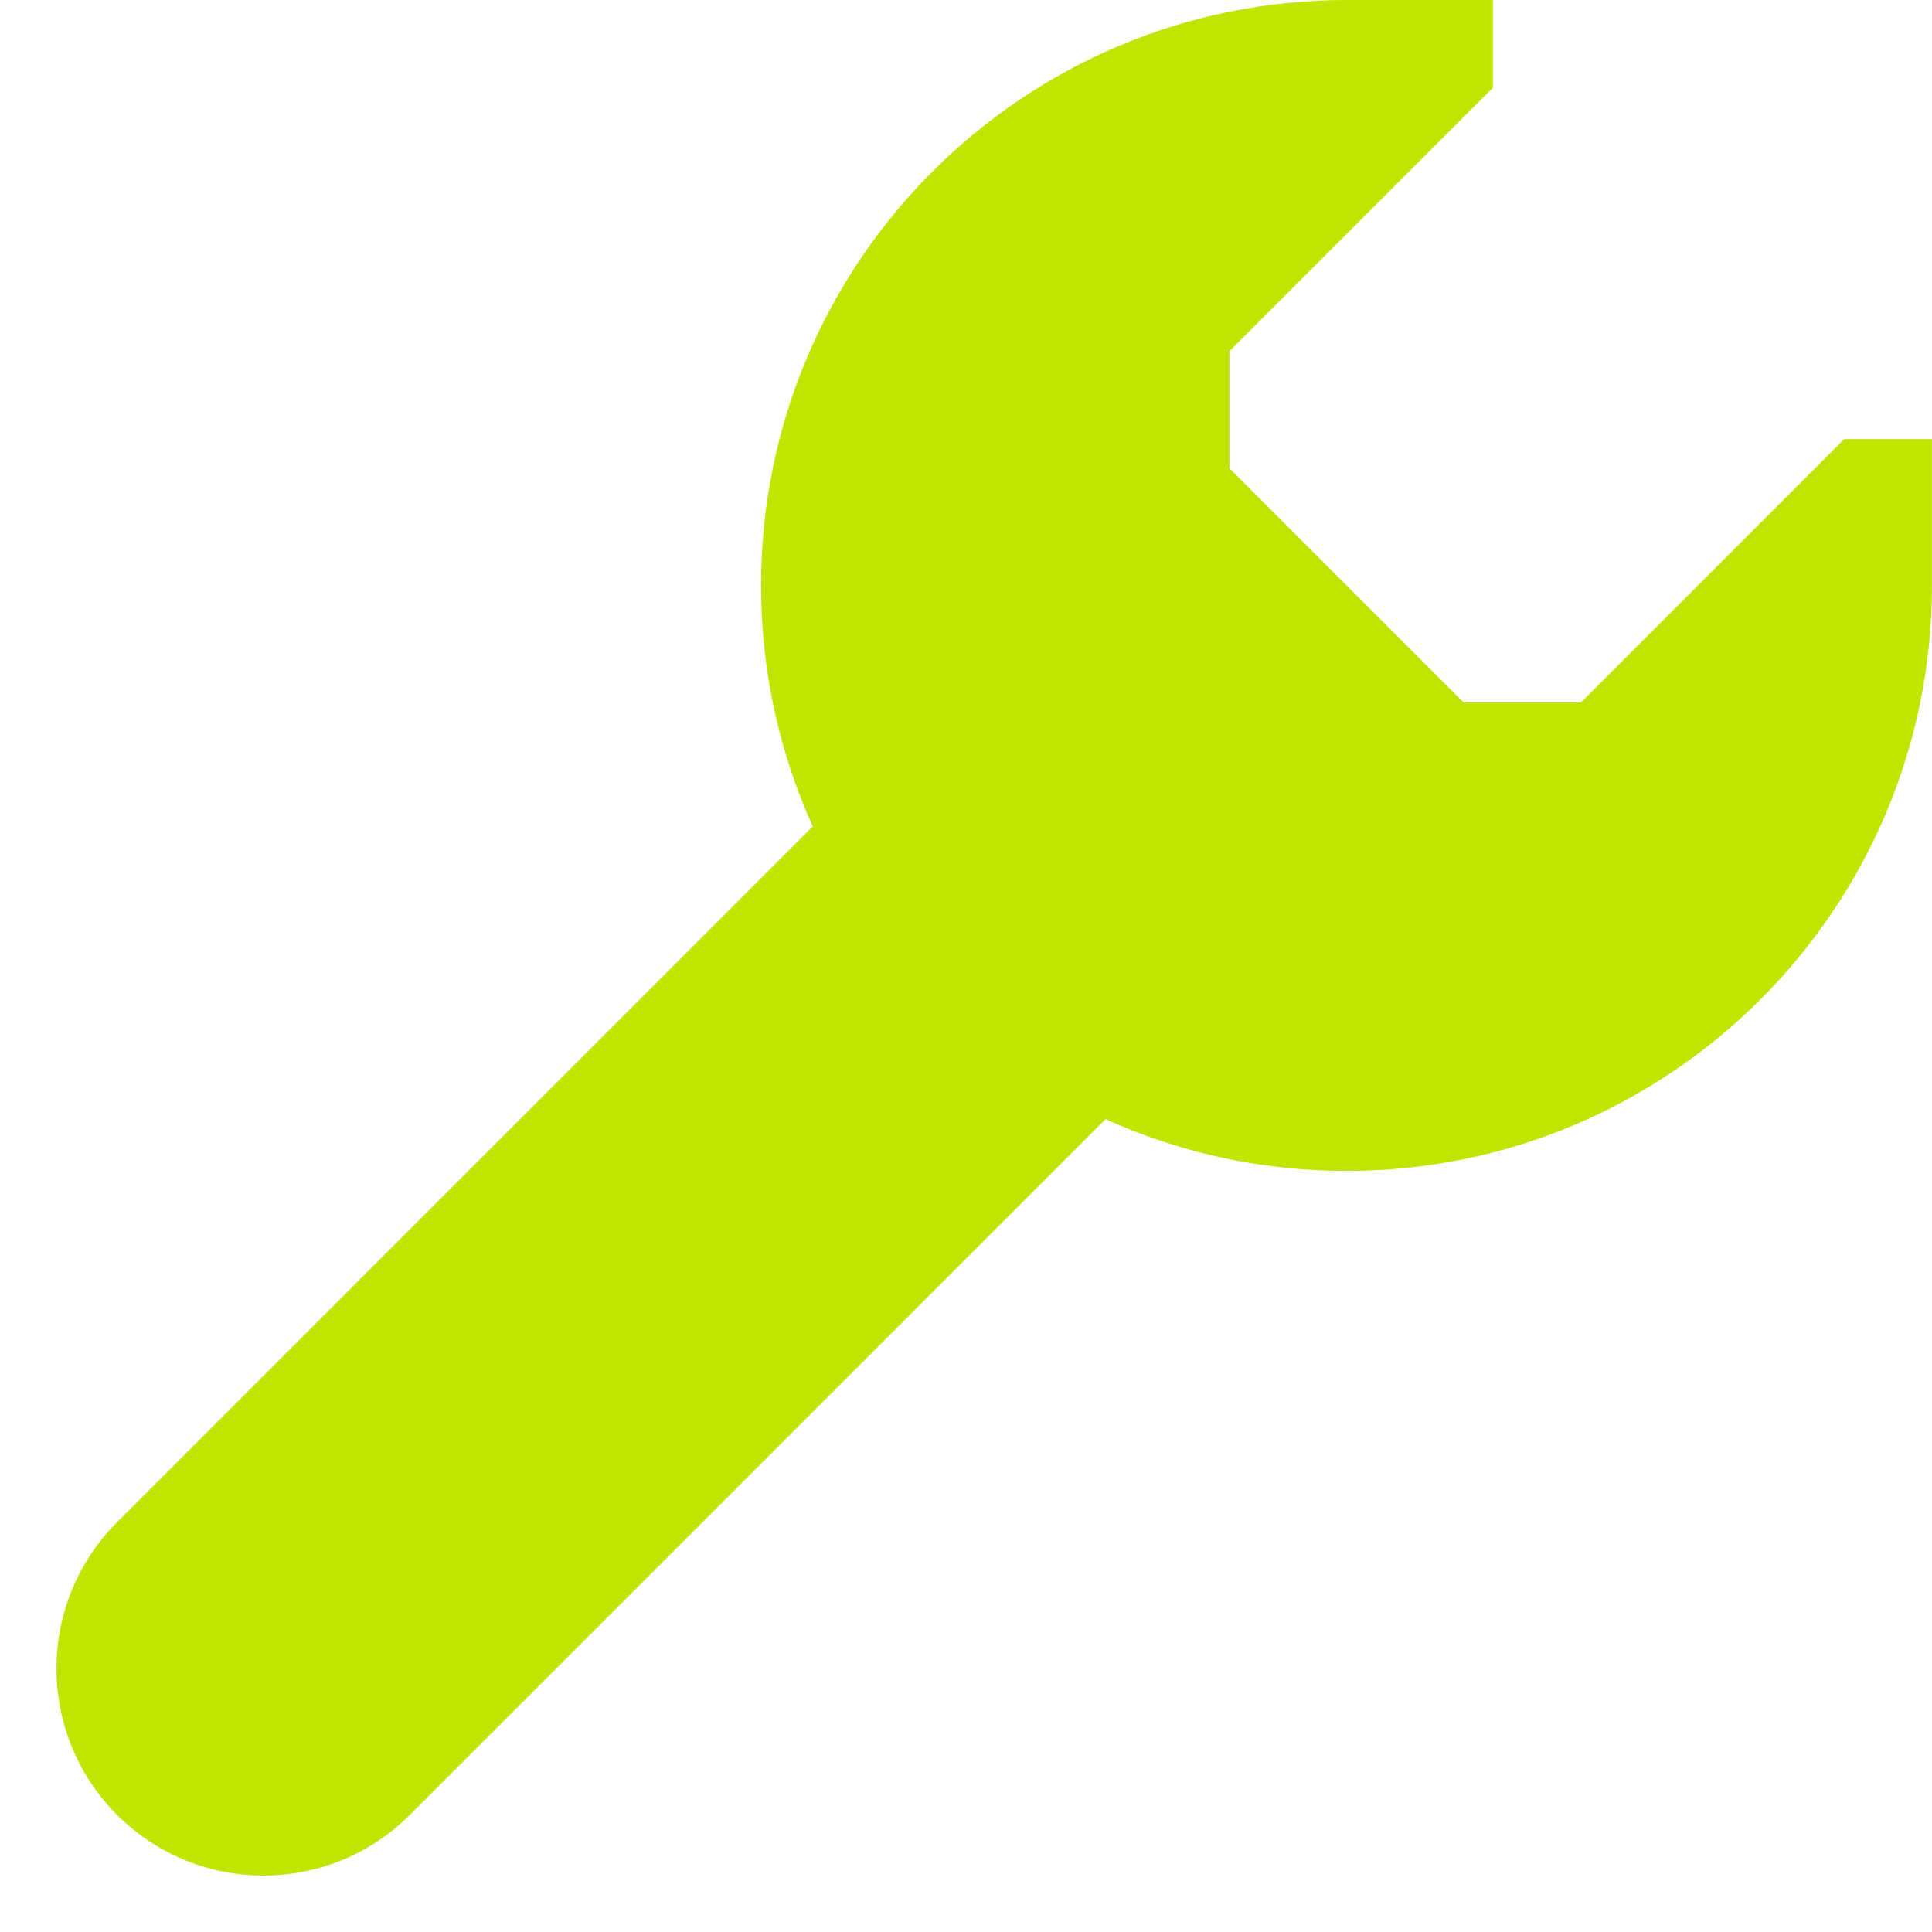
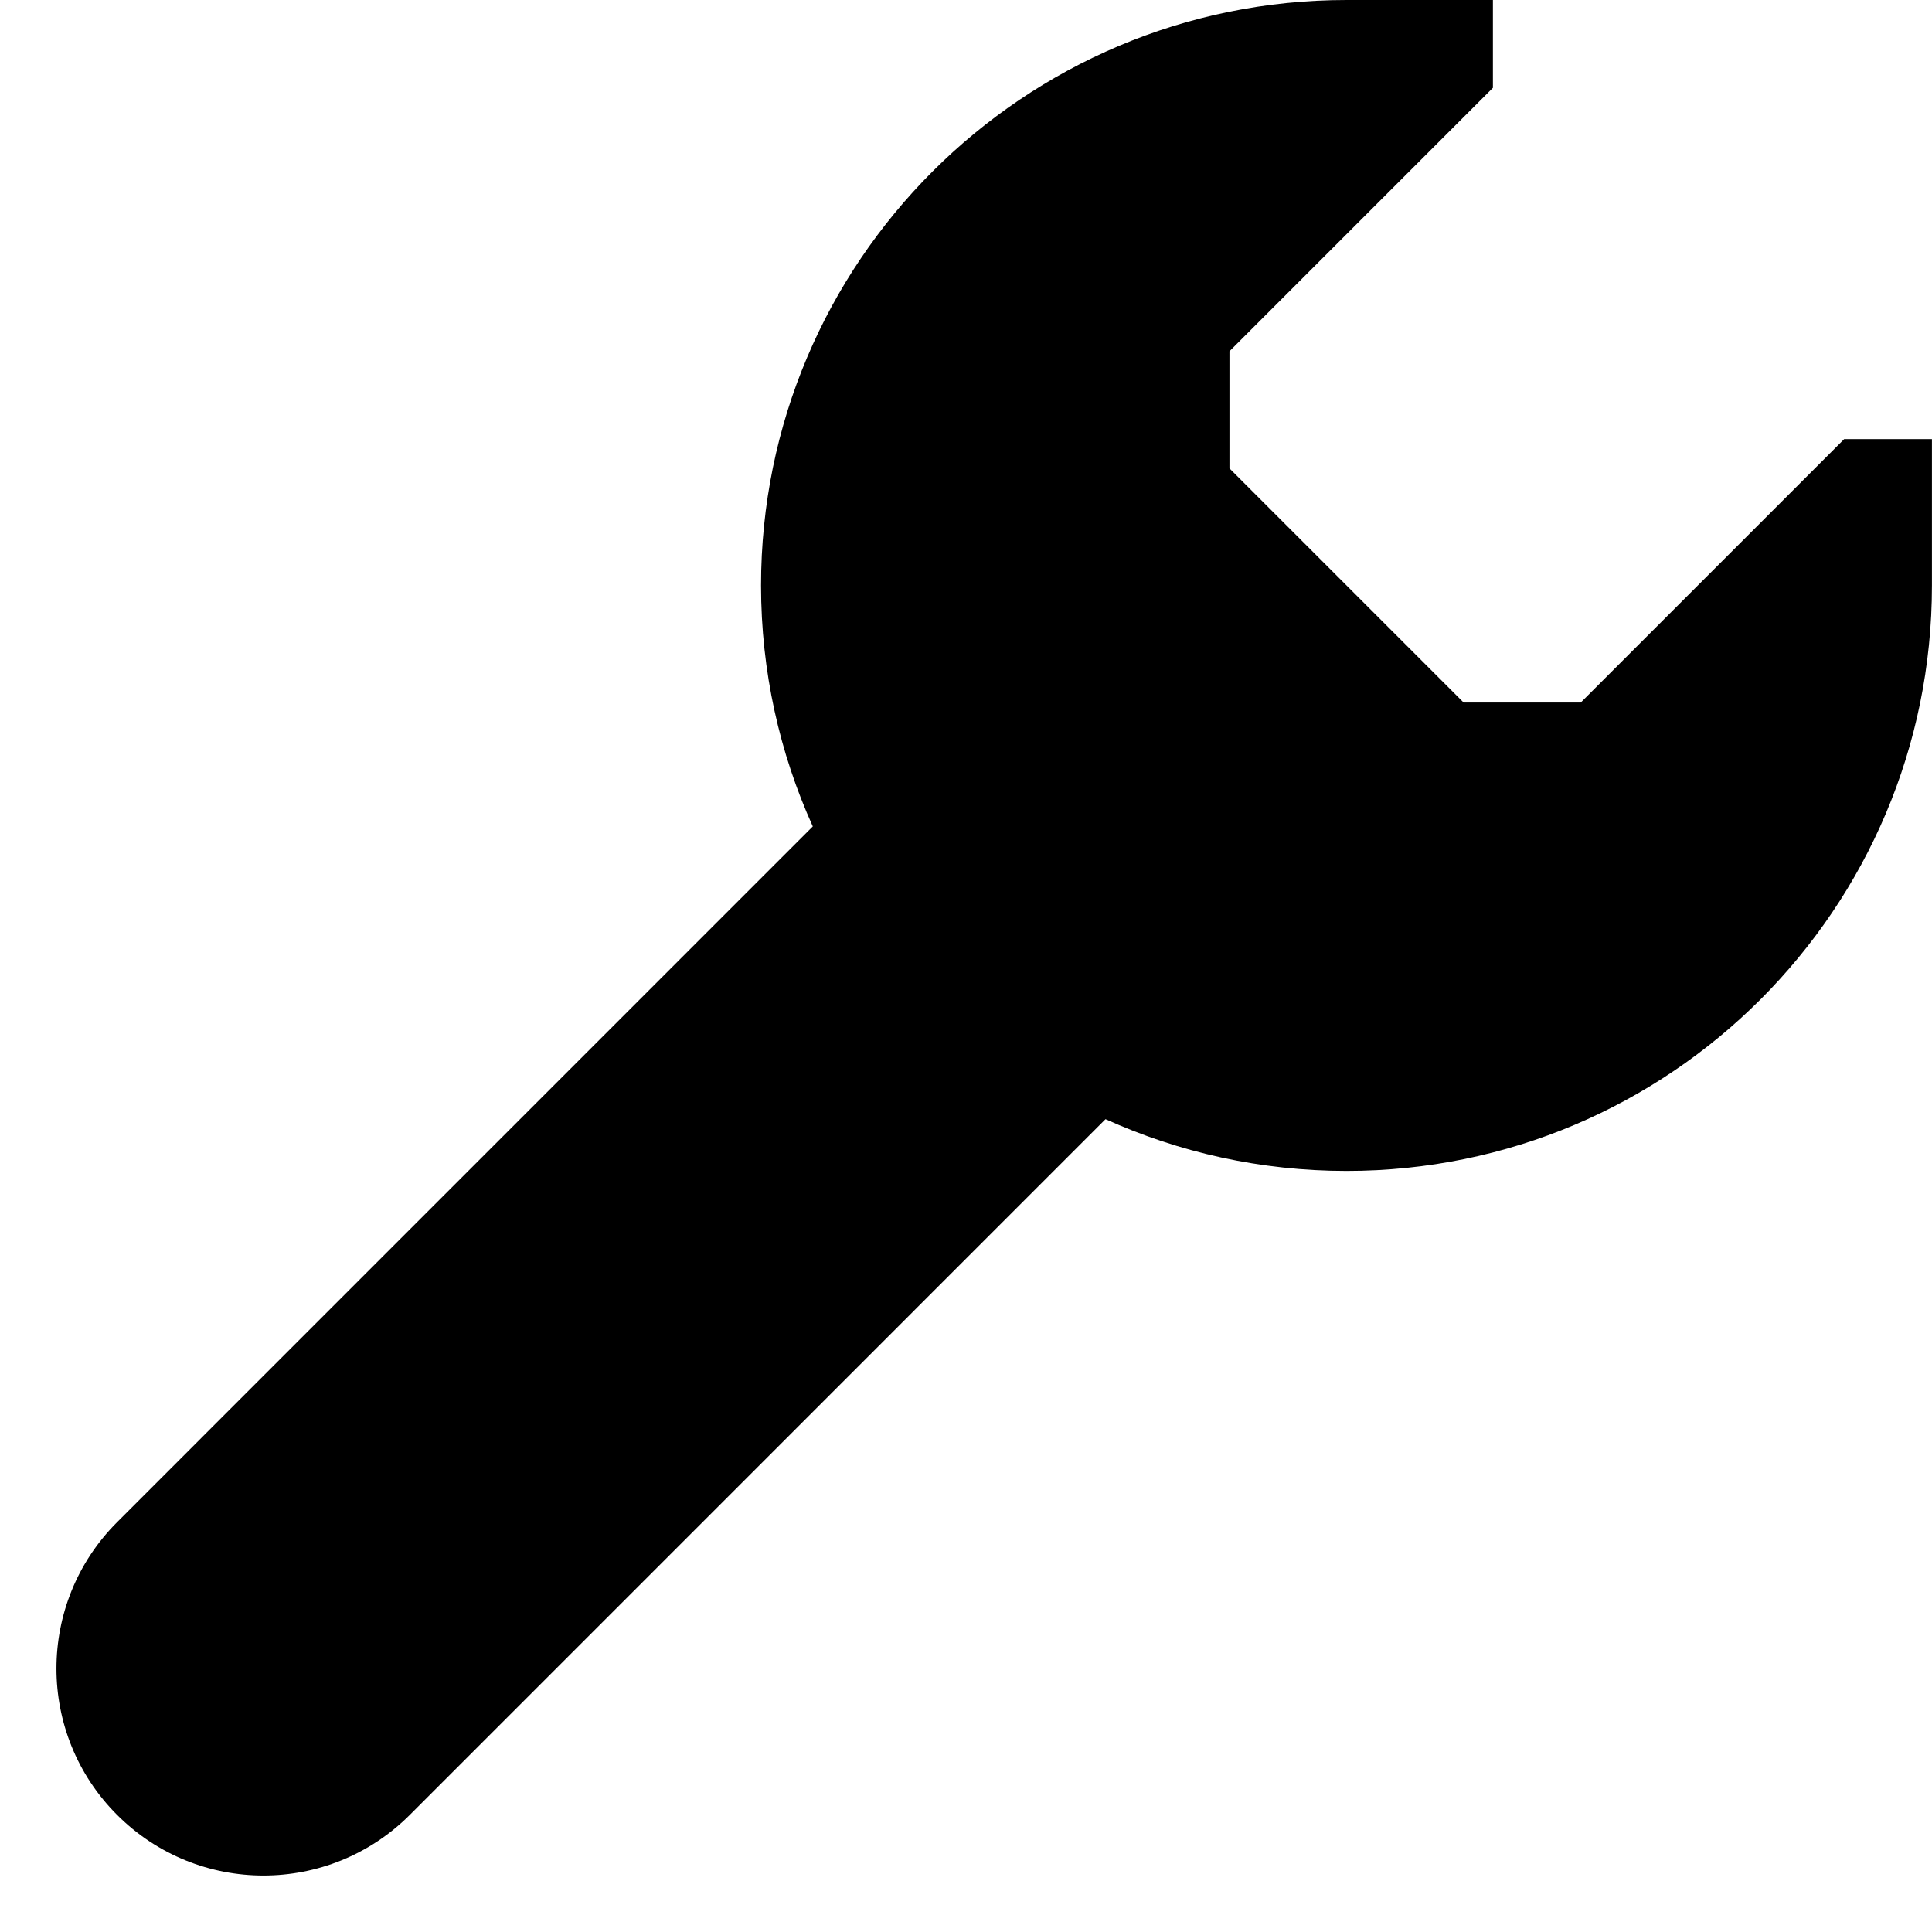
- <svg xmlns="http://www.w3.org/2000/svg" width="33" height="33" viewBox="0 0 33 33" fill="none">
-   <path fill-rule="evenodd" clip-rule="evenodd" d="M25.5 1.5L21 6V8L25 12H27L31.5 7.5H32.999V10C32.999 15.523 28.522 20 23 20C21.532 20 20.139 19.684 18.883 19.116L7 31C5.619 32.381 3.381 32.381 2 31C0.619 29.619 0.619 27.381 2 26L13.883 14.116C13.316 12.861 12.999 11.467 12.999 10C12.999 4.477 17.477 0 23 0H25.5V1.5Z" fill="#BFE500" />
+ <svg xmlns="http://www.w3.org/2000/svg" width="33" height="33" viewBox="0 0 33 33">
+   <path fill-rule="evenodd" clip-rule="evenodd" d="M25.5 1.5L21 6V8L25 12H27L31.5 7.5H32.999V10C32.999 15.523 28.522 20 23 20C21.532 20 20.139 19.684 18.883 19.116L7 31C5.619 32.381 3.381 32.381 2 31C0.619 29.619 0.619 27.381 2 26L13.883 14.116C13.316 12.861 12.999 11.467 12.999 10C12.999 4.477 17.477 0 23 0H25.5V1.5Z" />
</svg>
